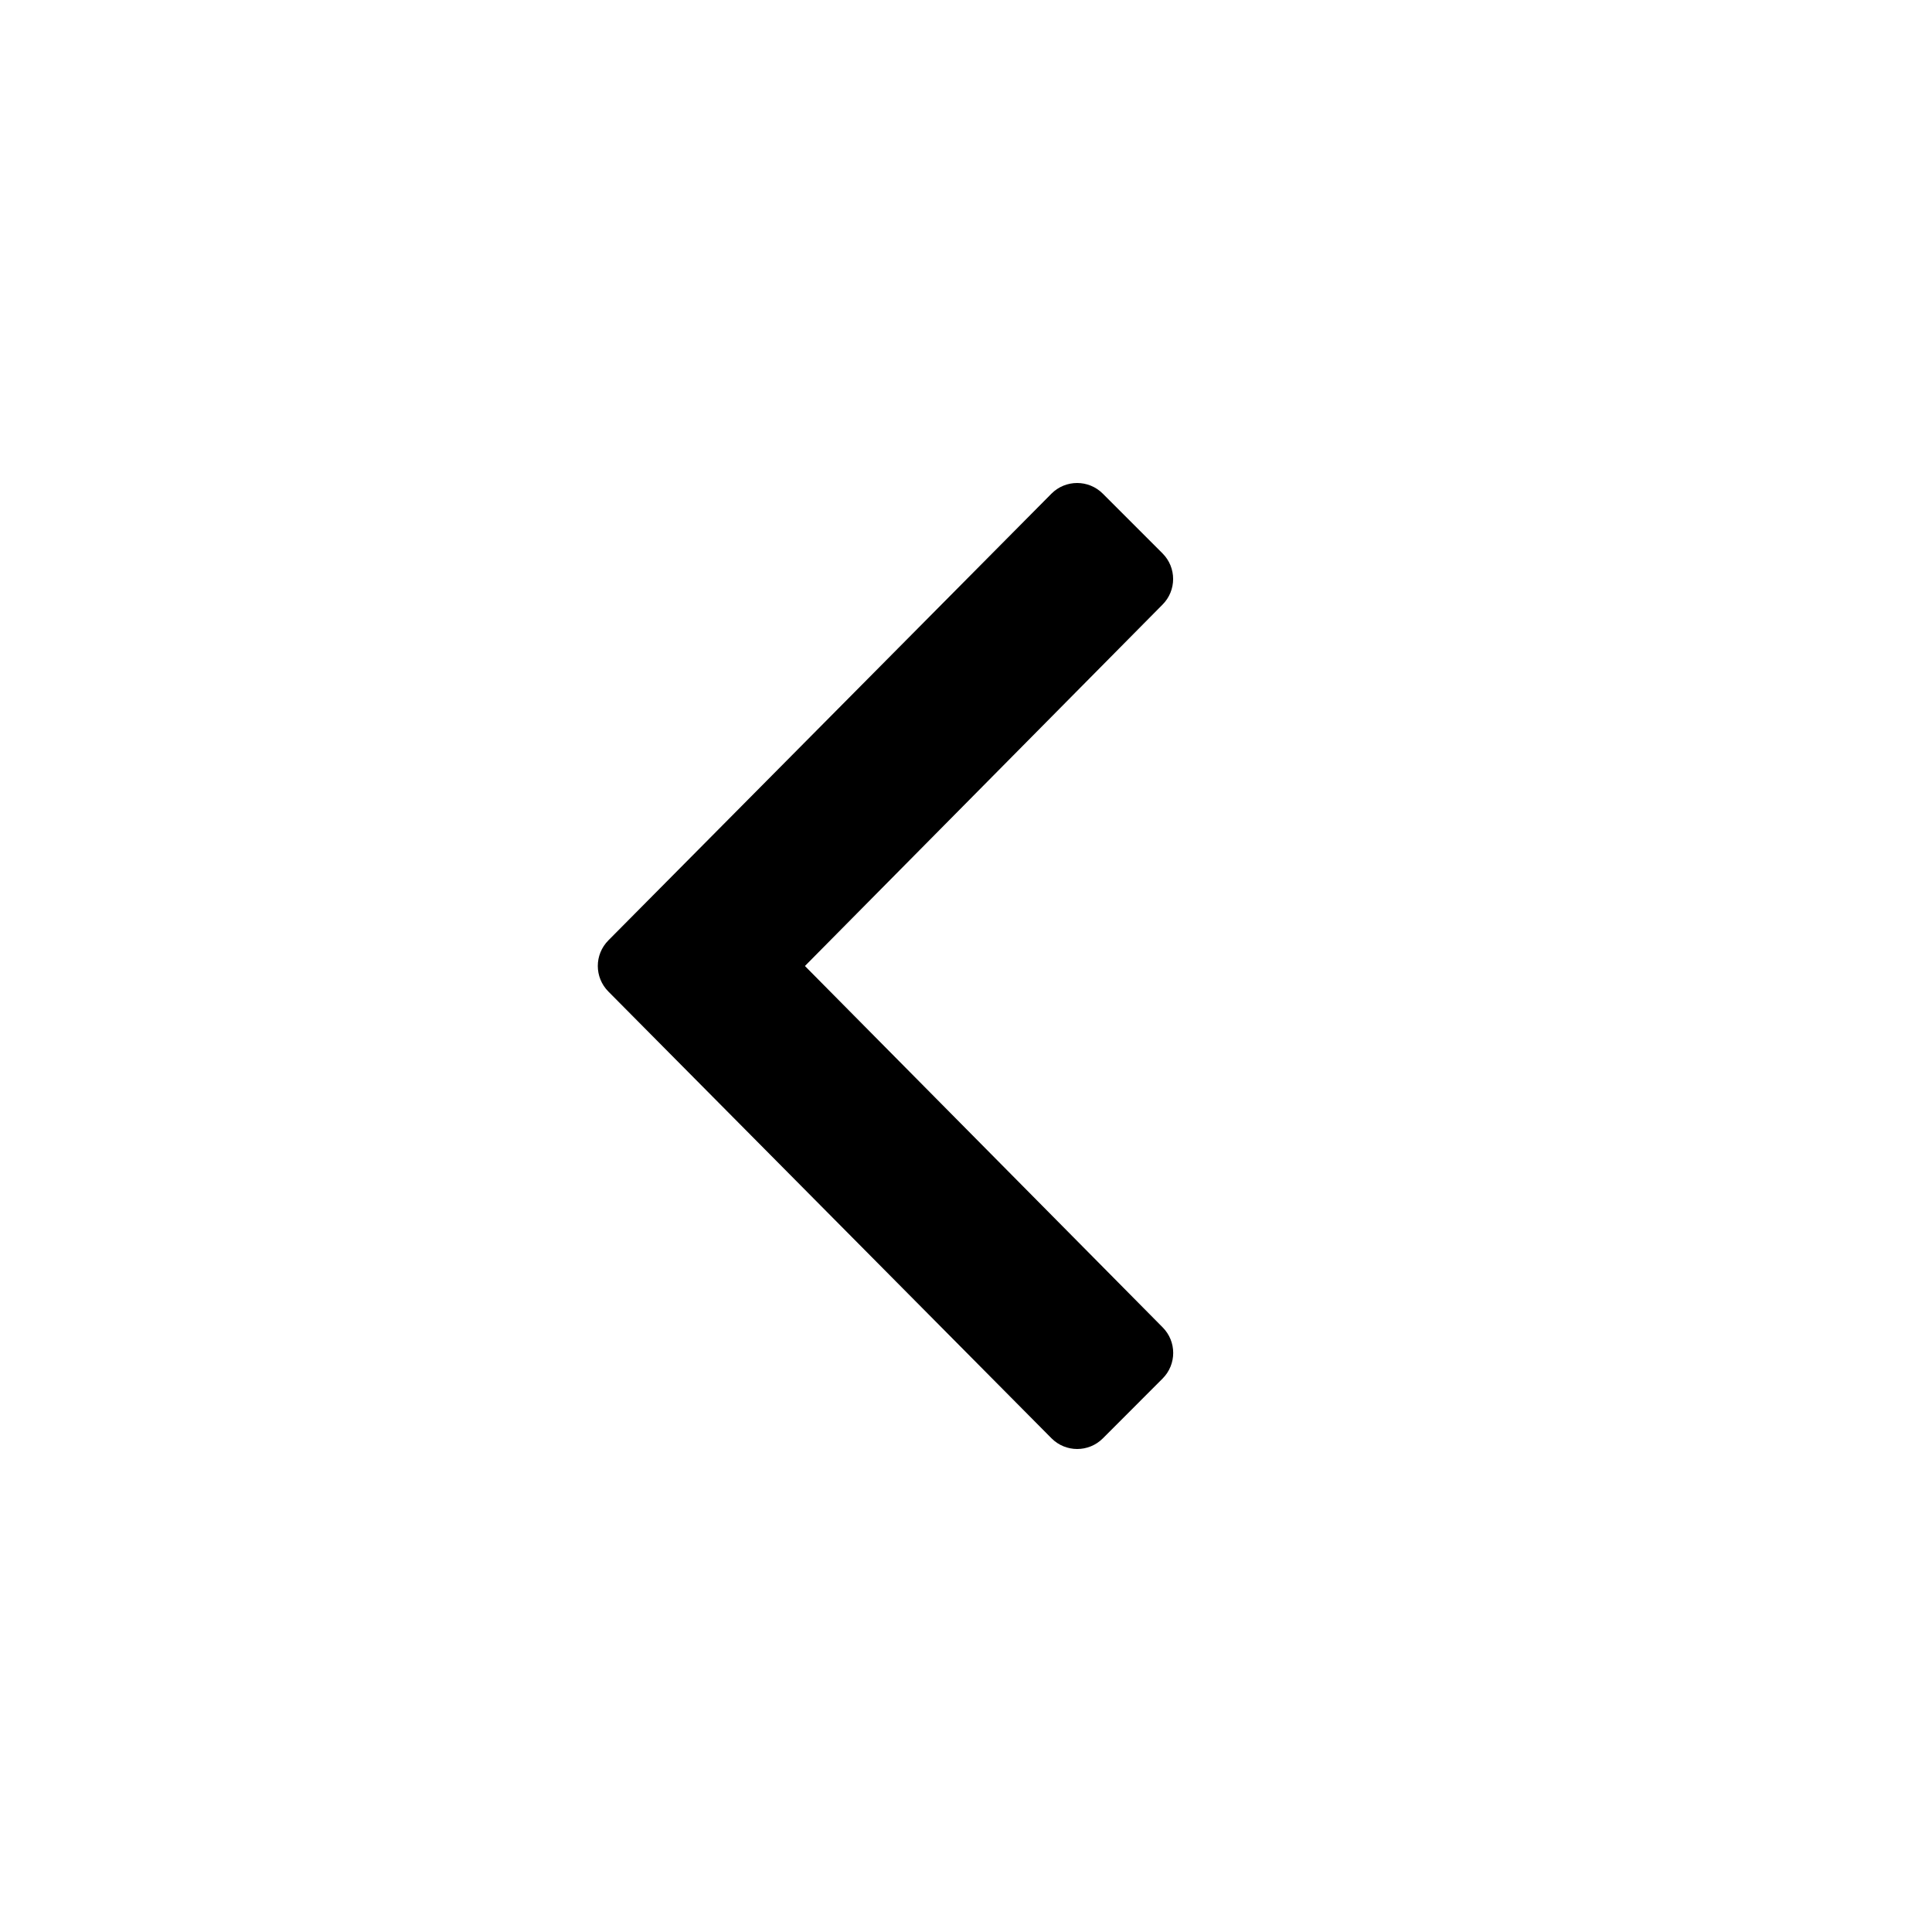
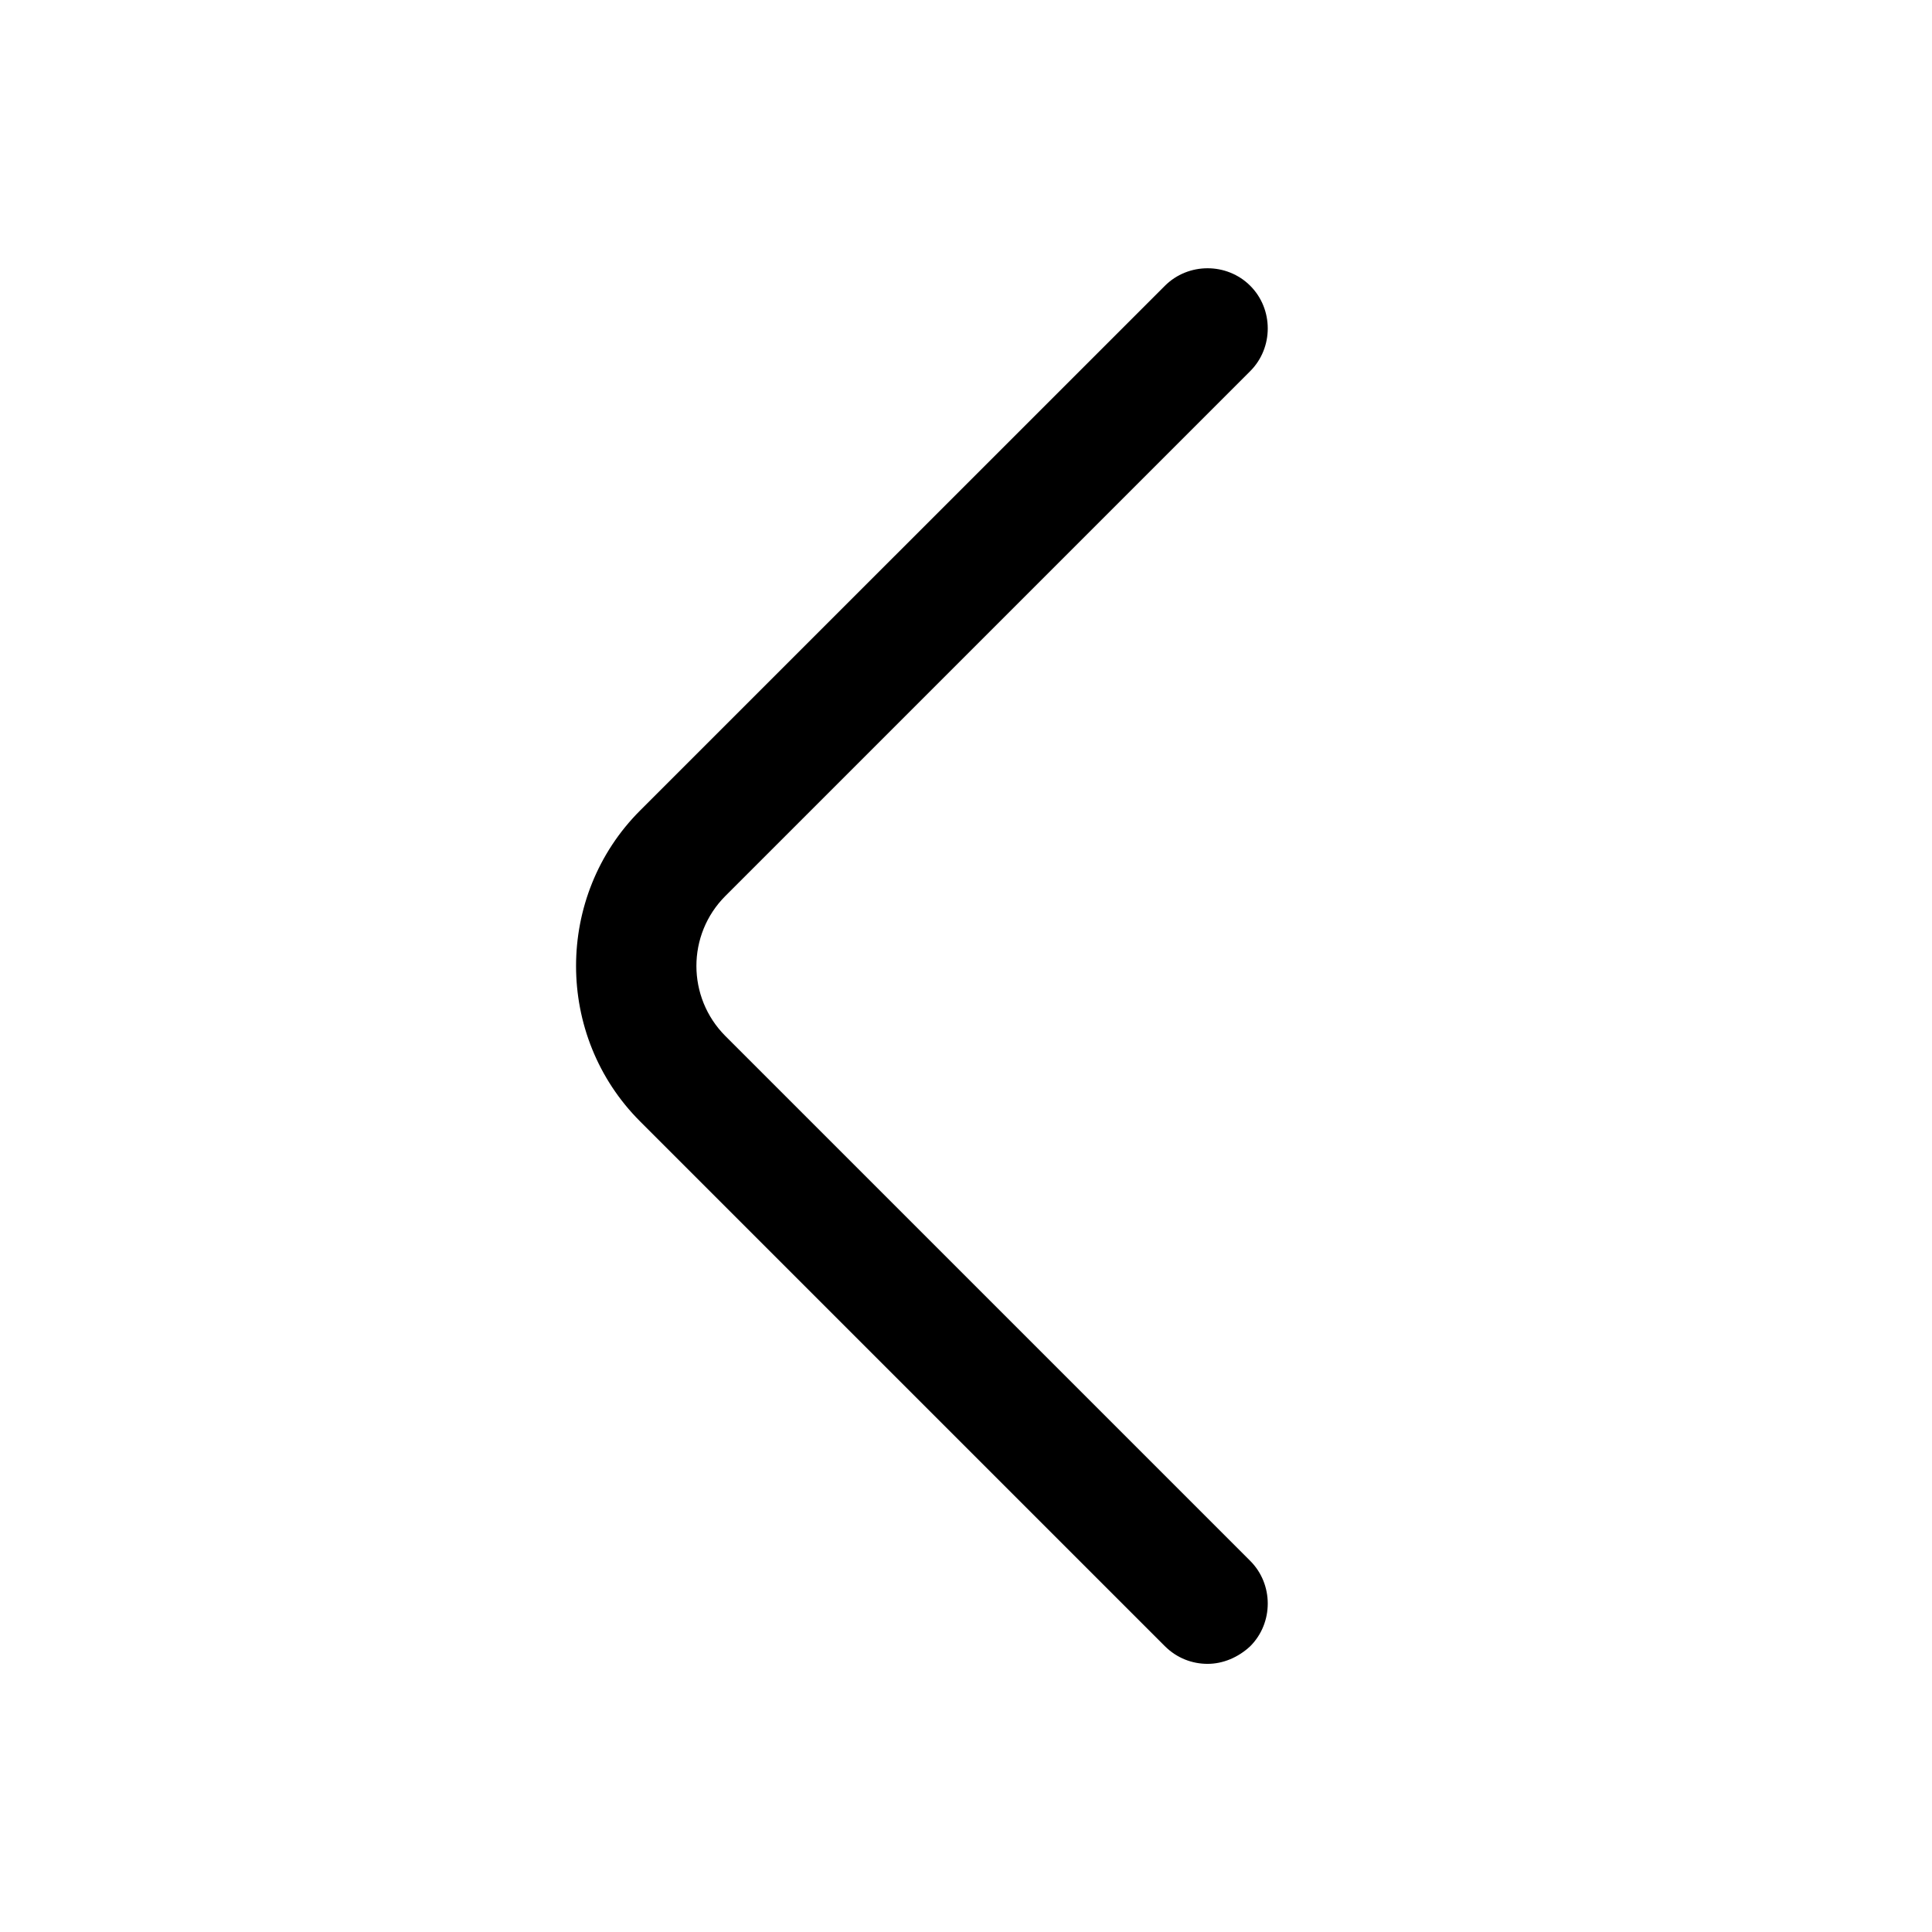
- <svg xmlns="http://www.w3.org/2000/svg" version="1.1" x="0px" y="0px" viewBox="0 0 24 24" style="enable-background:new 0 0 24 24;" xml:space="preserve">
-   <g id="angle-left">
-     <path d="M7.558,11.681l5.504-5.549c0.176-0.176,0.461-0.176,0.637,0l0.742,0.742c0.176,0.176,0.176,0.461,0,0.637L9.999,12   l4.443,4.488c0.176,0.176,0.176,0.461,0,0.637L13.7,17.868c-0.176,0.176-0.461,0.176-0.637,0l-5.504-5.549   C7.382,12.142,7.382,11.858,7.558,11.681z" />
-   </g>
-   <g id="レイヤー_1">
- </g>
+ <svg xmlns="http://www.w3.org/2000/svg" viewBox="0 0 24 24">
+   <path d="M15.001 20.669C14.811 20.669 14.621 20.599 14.471 20.45L7.951 13.93C6.891 12.87 6.891 11.13 7.951 10.069L14.471 3.55C14.761 3.26 15.241 3.26 15.531 3.55C15.821 3.84 15.821 4.32 15.531 4.61L9.011 11.13C8.531 11.61 8.531 12.389 9.011 12.87L15.531 19.39C15.821 19.68 15.821 20.16 15.531 20.45C15.381 20.59 15.191 20.669 15.001 20.669Z" />
</svg>
